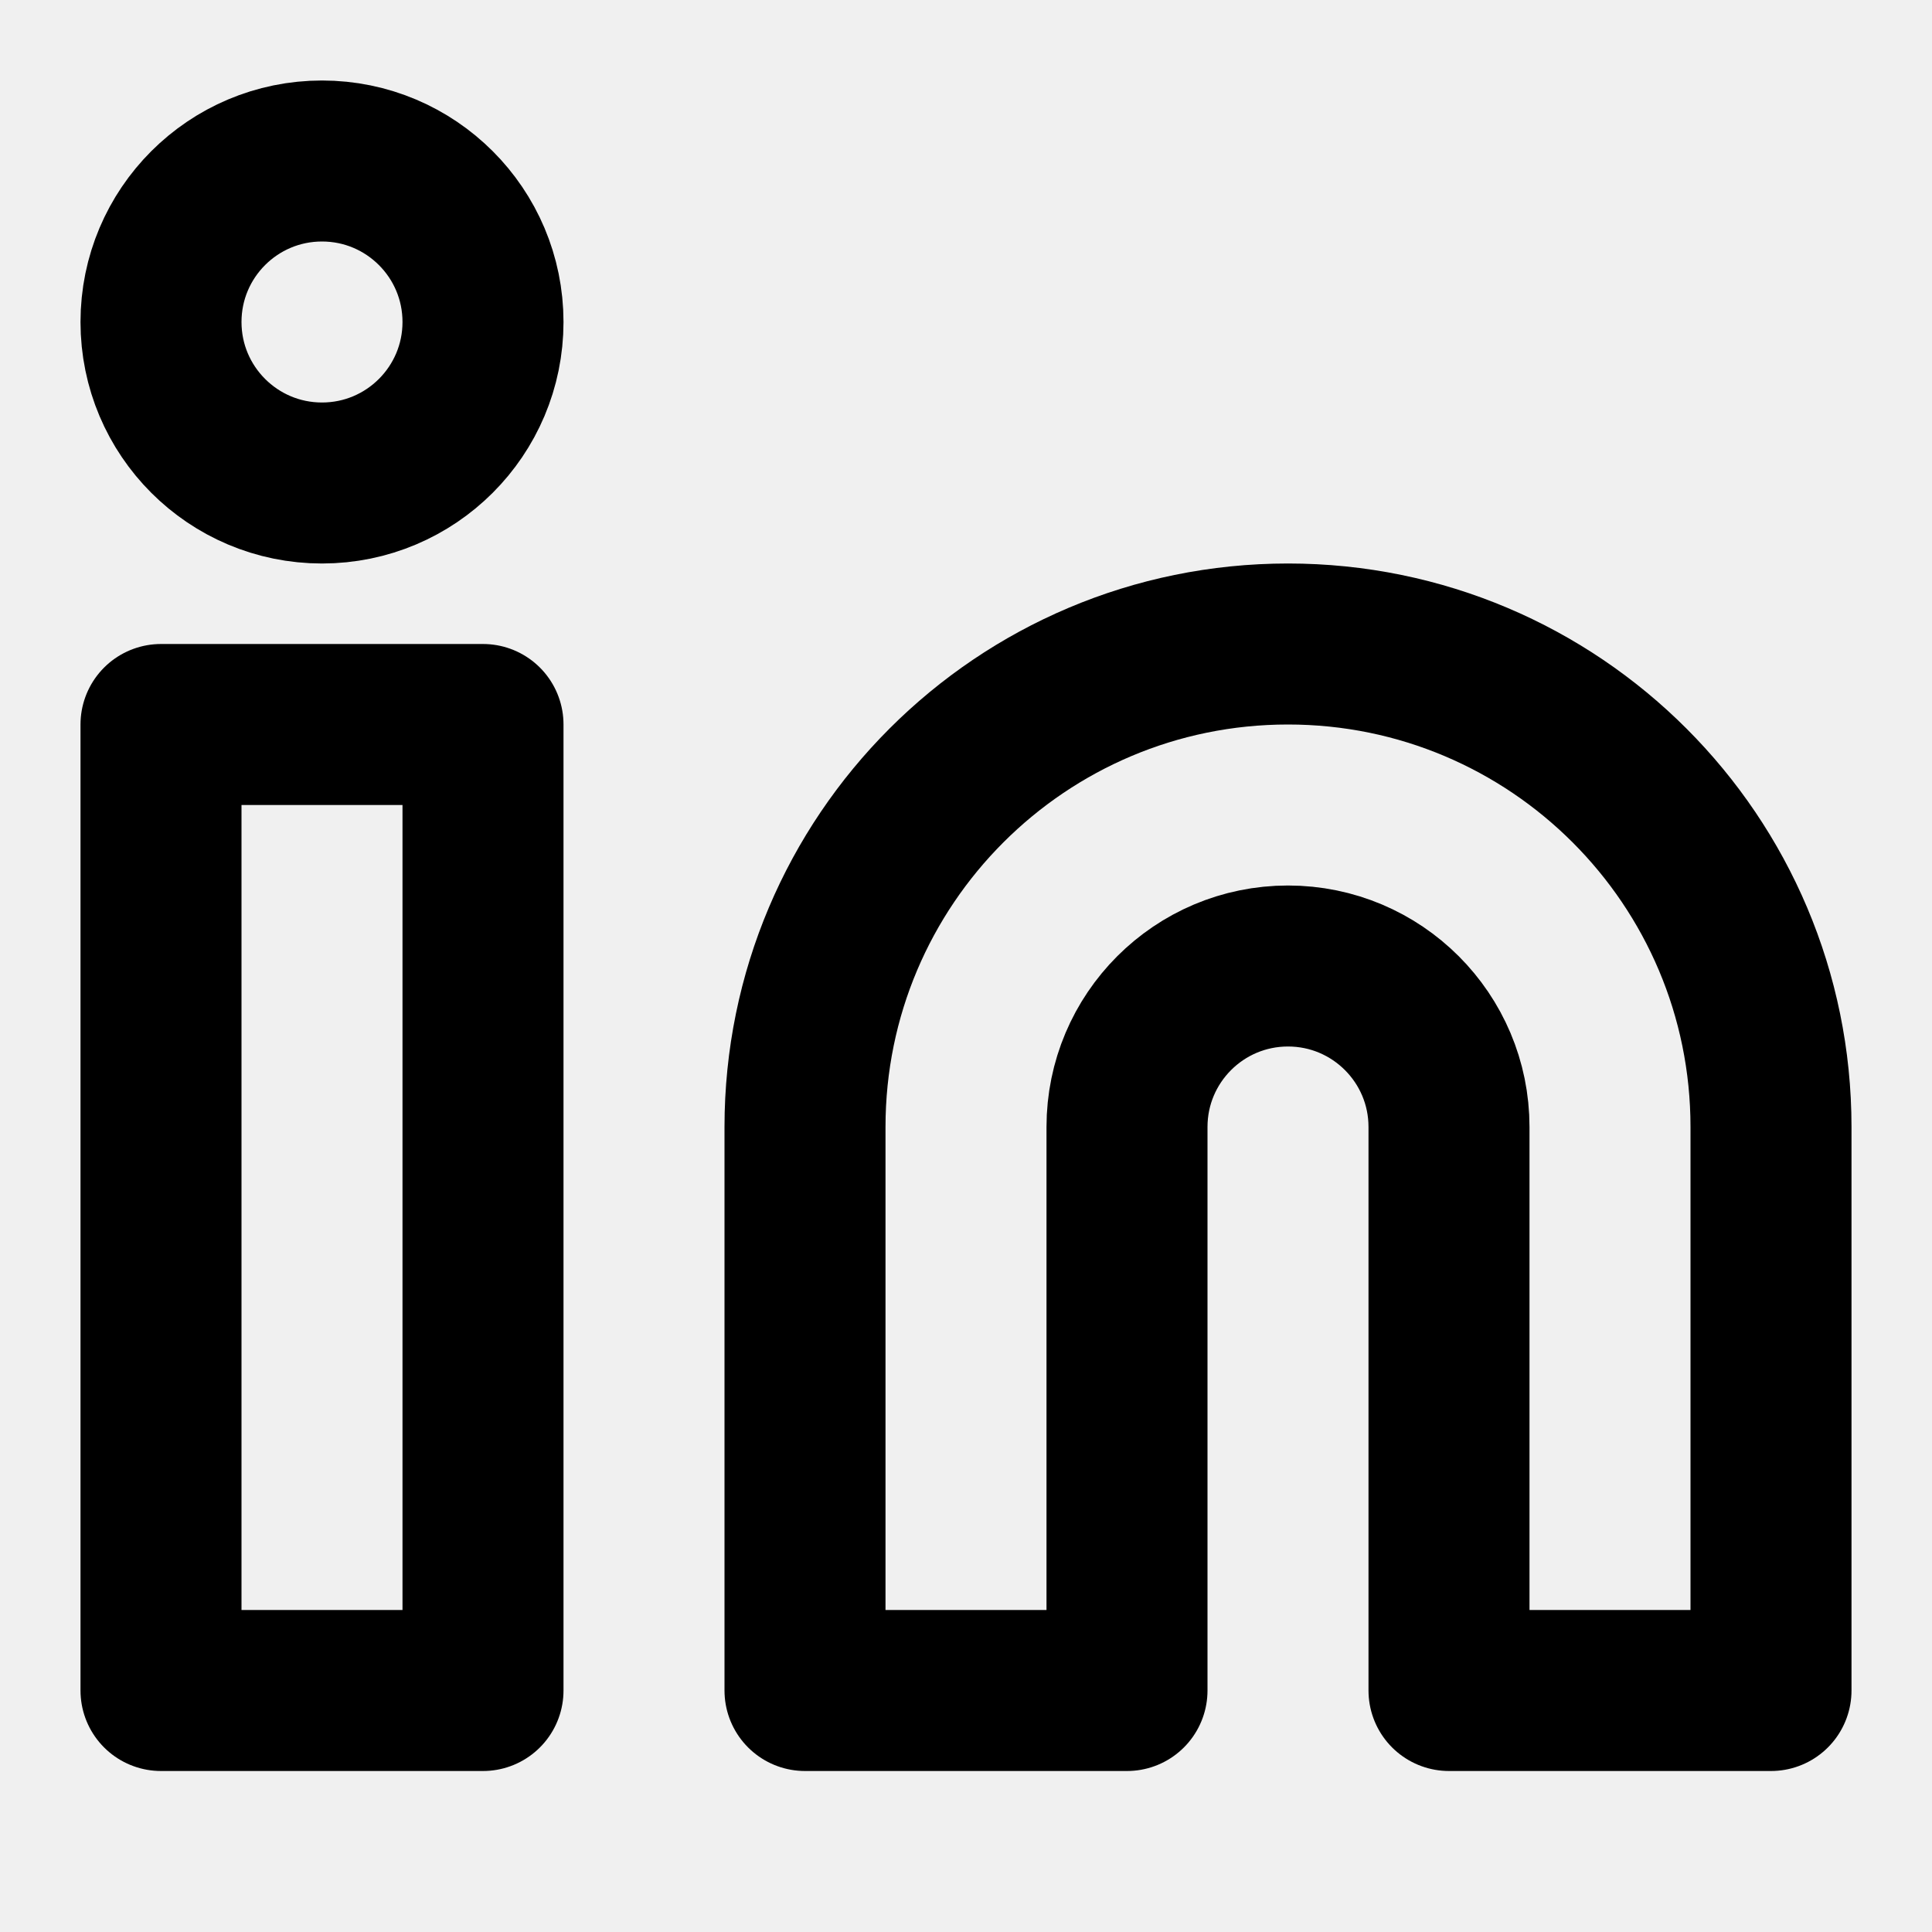
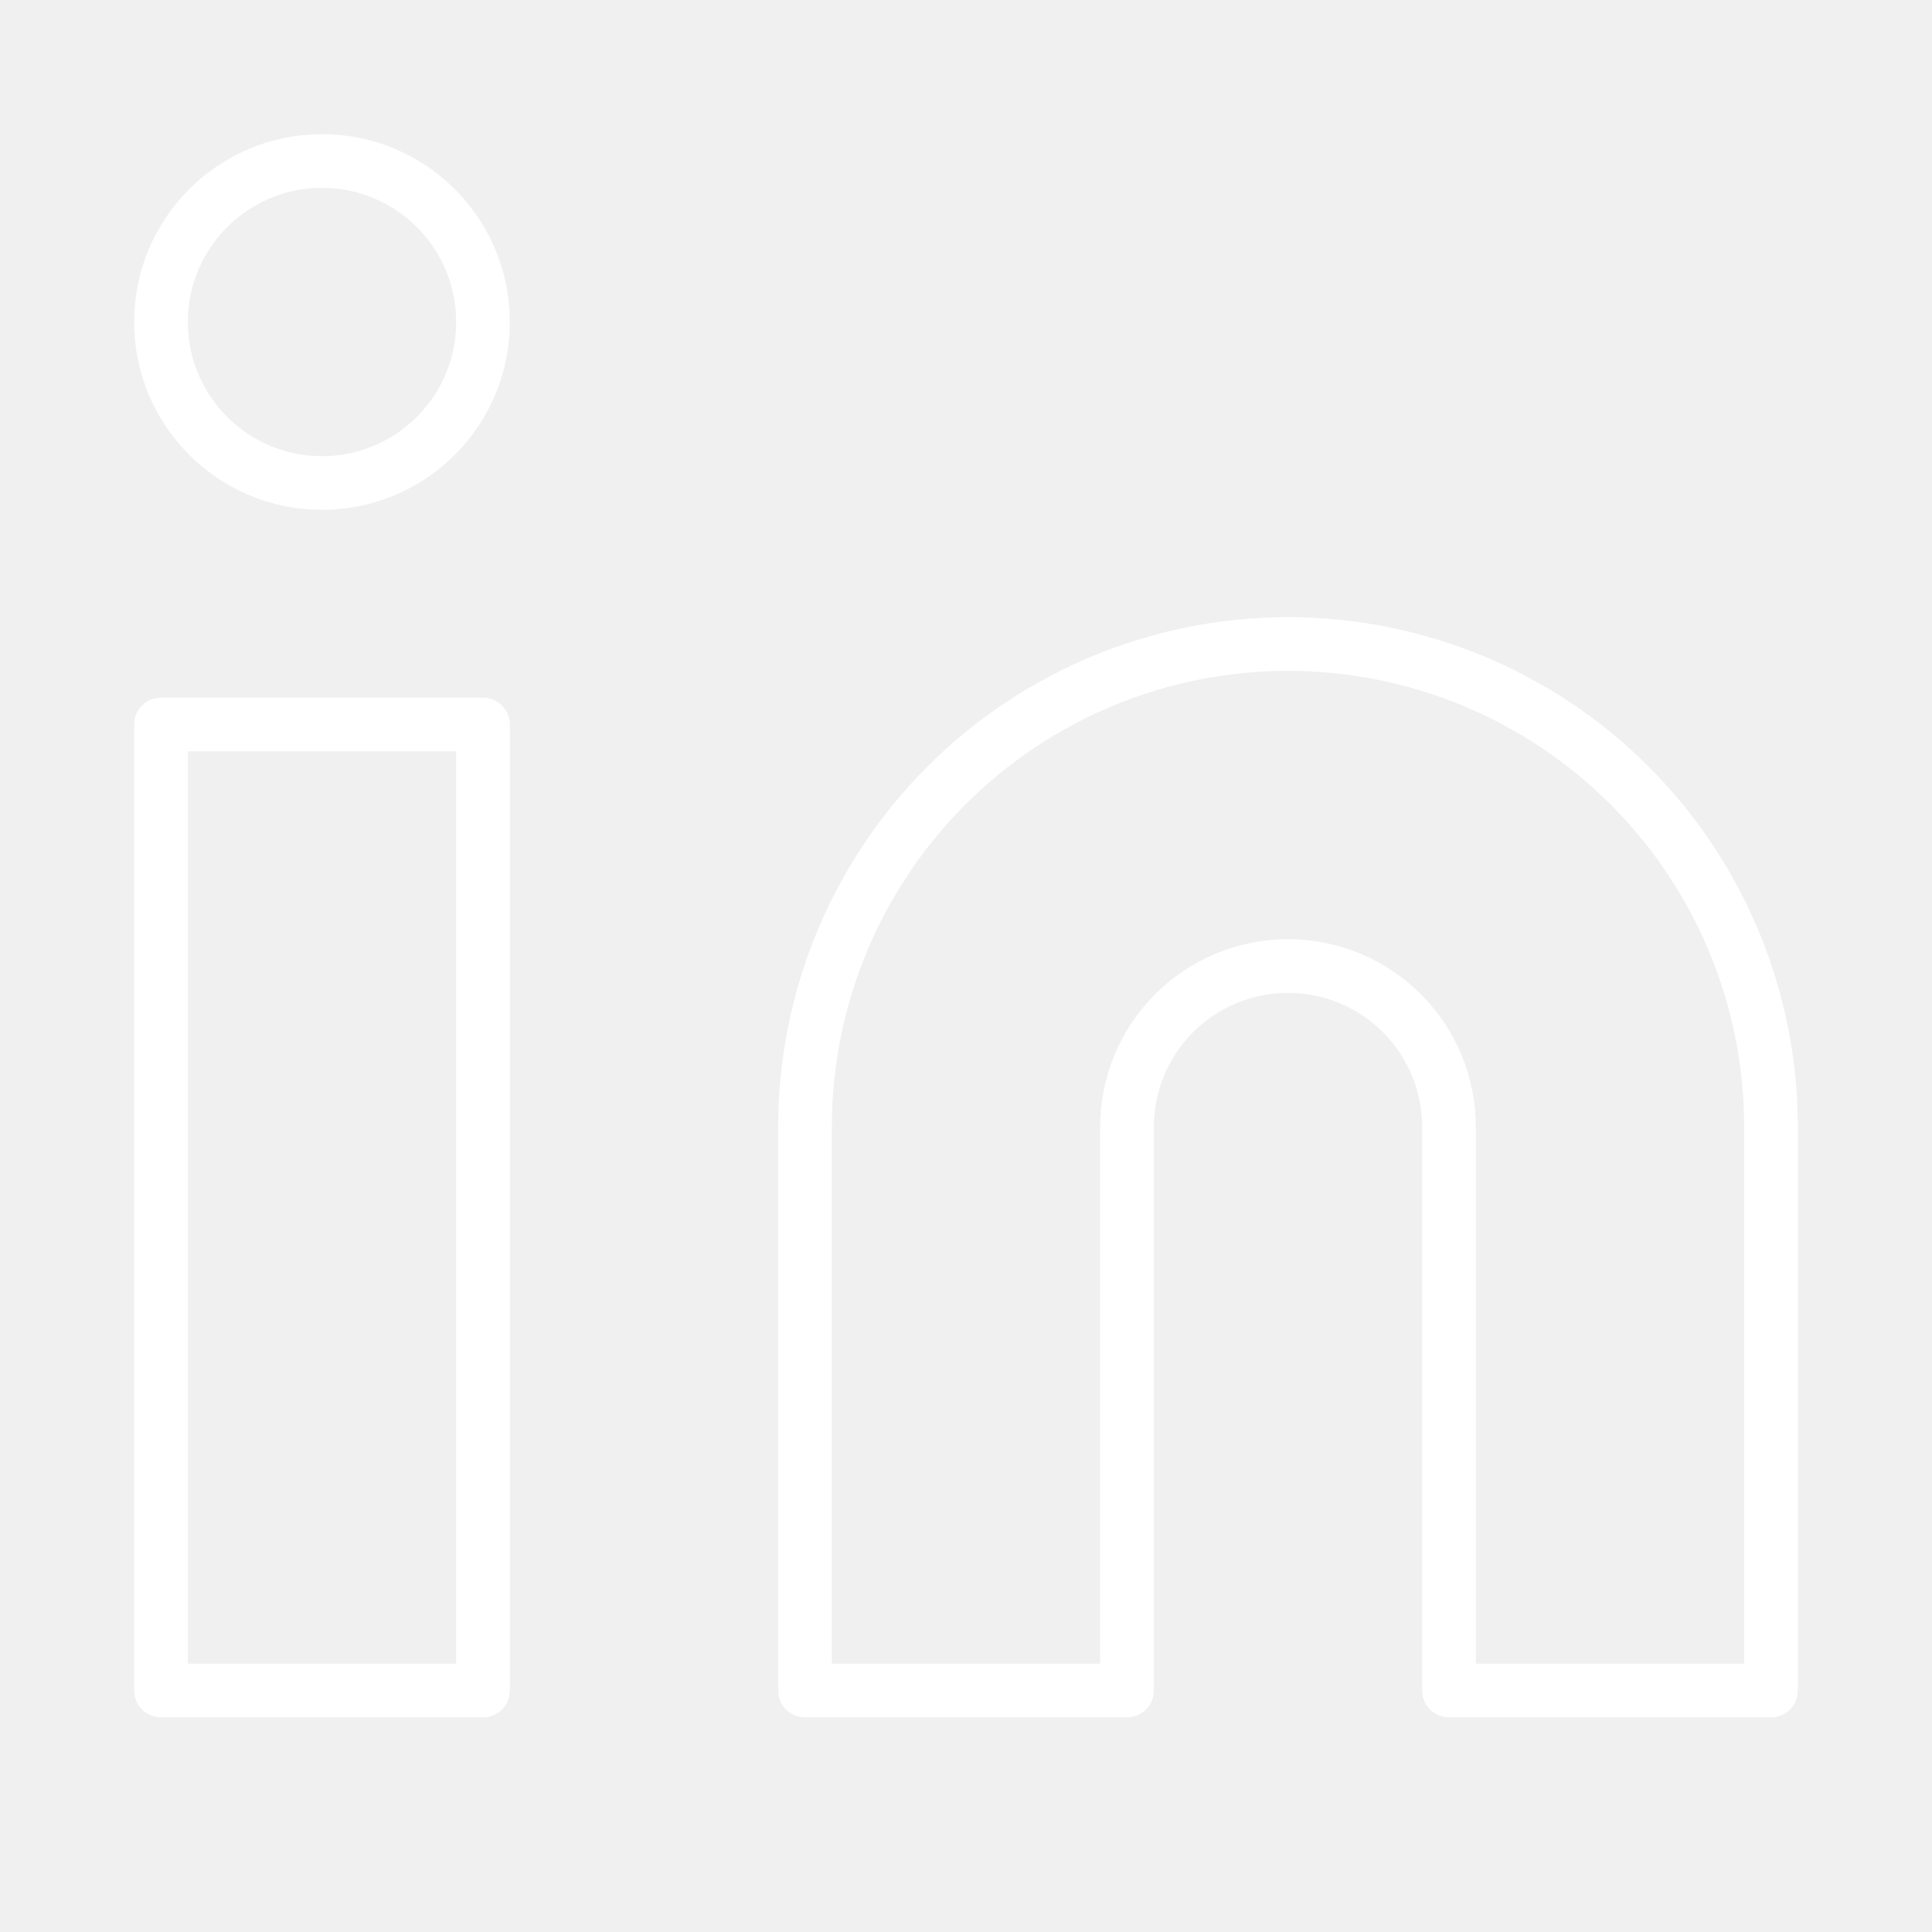
- <svg xmlns="http://www.w3.org/2000/svg" width="24" height="24" viewBox="0 0 24 24" fill="none" stroke="currentColor" stroke-width="2" stroke-linecap="round" stroke-linejoin="round" class="feather feather-linkedin">
-   <path d="M16 8a6 6 0 0 1 6 6v7h-4v-7a2 2 0 0 0-2-2 2 2 0 0 0-2 2v7h-4v-7a6 6 0 0 1 6-6z" />
-   <rect x="2" y="9" width="4" height="12" />
-   <circle cx="4" cy="4" r="2" />
+ <svg xmlns="http://www.w3.org/2000/svg" width="72" height="72" viewBox="0 0 72 72" fill="none">
+   <path d="M48 24C52.774 24 57.352 25.896 60.728 29.272C64.104 32.648 66 37.226 66 42V63H54V42C54 40.409 53.368 38.883 52.243 37.757C51.117 36.632 49.591 36 48 36C46.409 36 44.883 36.632 43.757 37.757C42.632 38.883 42 40.409 42 42V63H30V42C30 37.226 31.896 32.648 35.272 29.272C38.648 25.896 43.226 24 48 24Z" stroke="white" stroke-width="2" stroke-linecap="round" stroke-linejoin="round" />
+   <path d="M18 27H6V63H18V27Z" stroke="white" stroke-width="2" stroke-linecap="round" stroke-linejoin="round" />
+   <path d="M12 18C15.314 18 18 15.314 18 12C18 8.686 15.314 6 12 6C8.686 6 6 8.686 6 12C6 15.314 8.686 18 12 18Z" stroke="white" stroke-width="2" stroke-linecap="round" stroke-linejoin="round" />
</svg>
